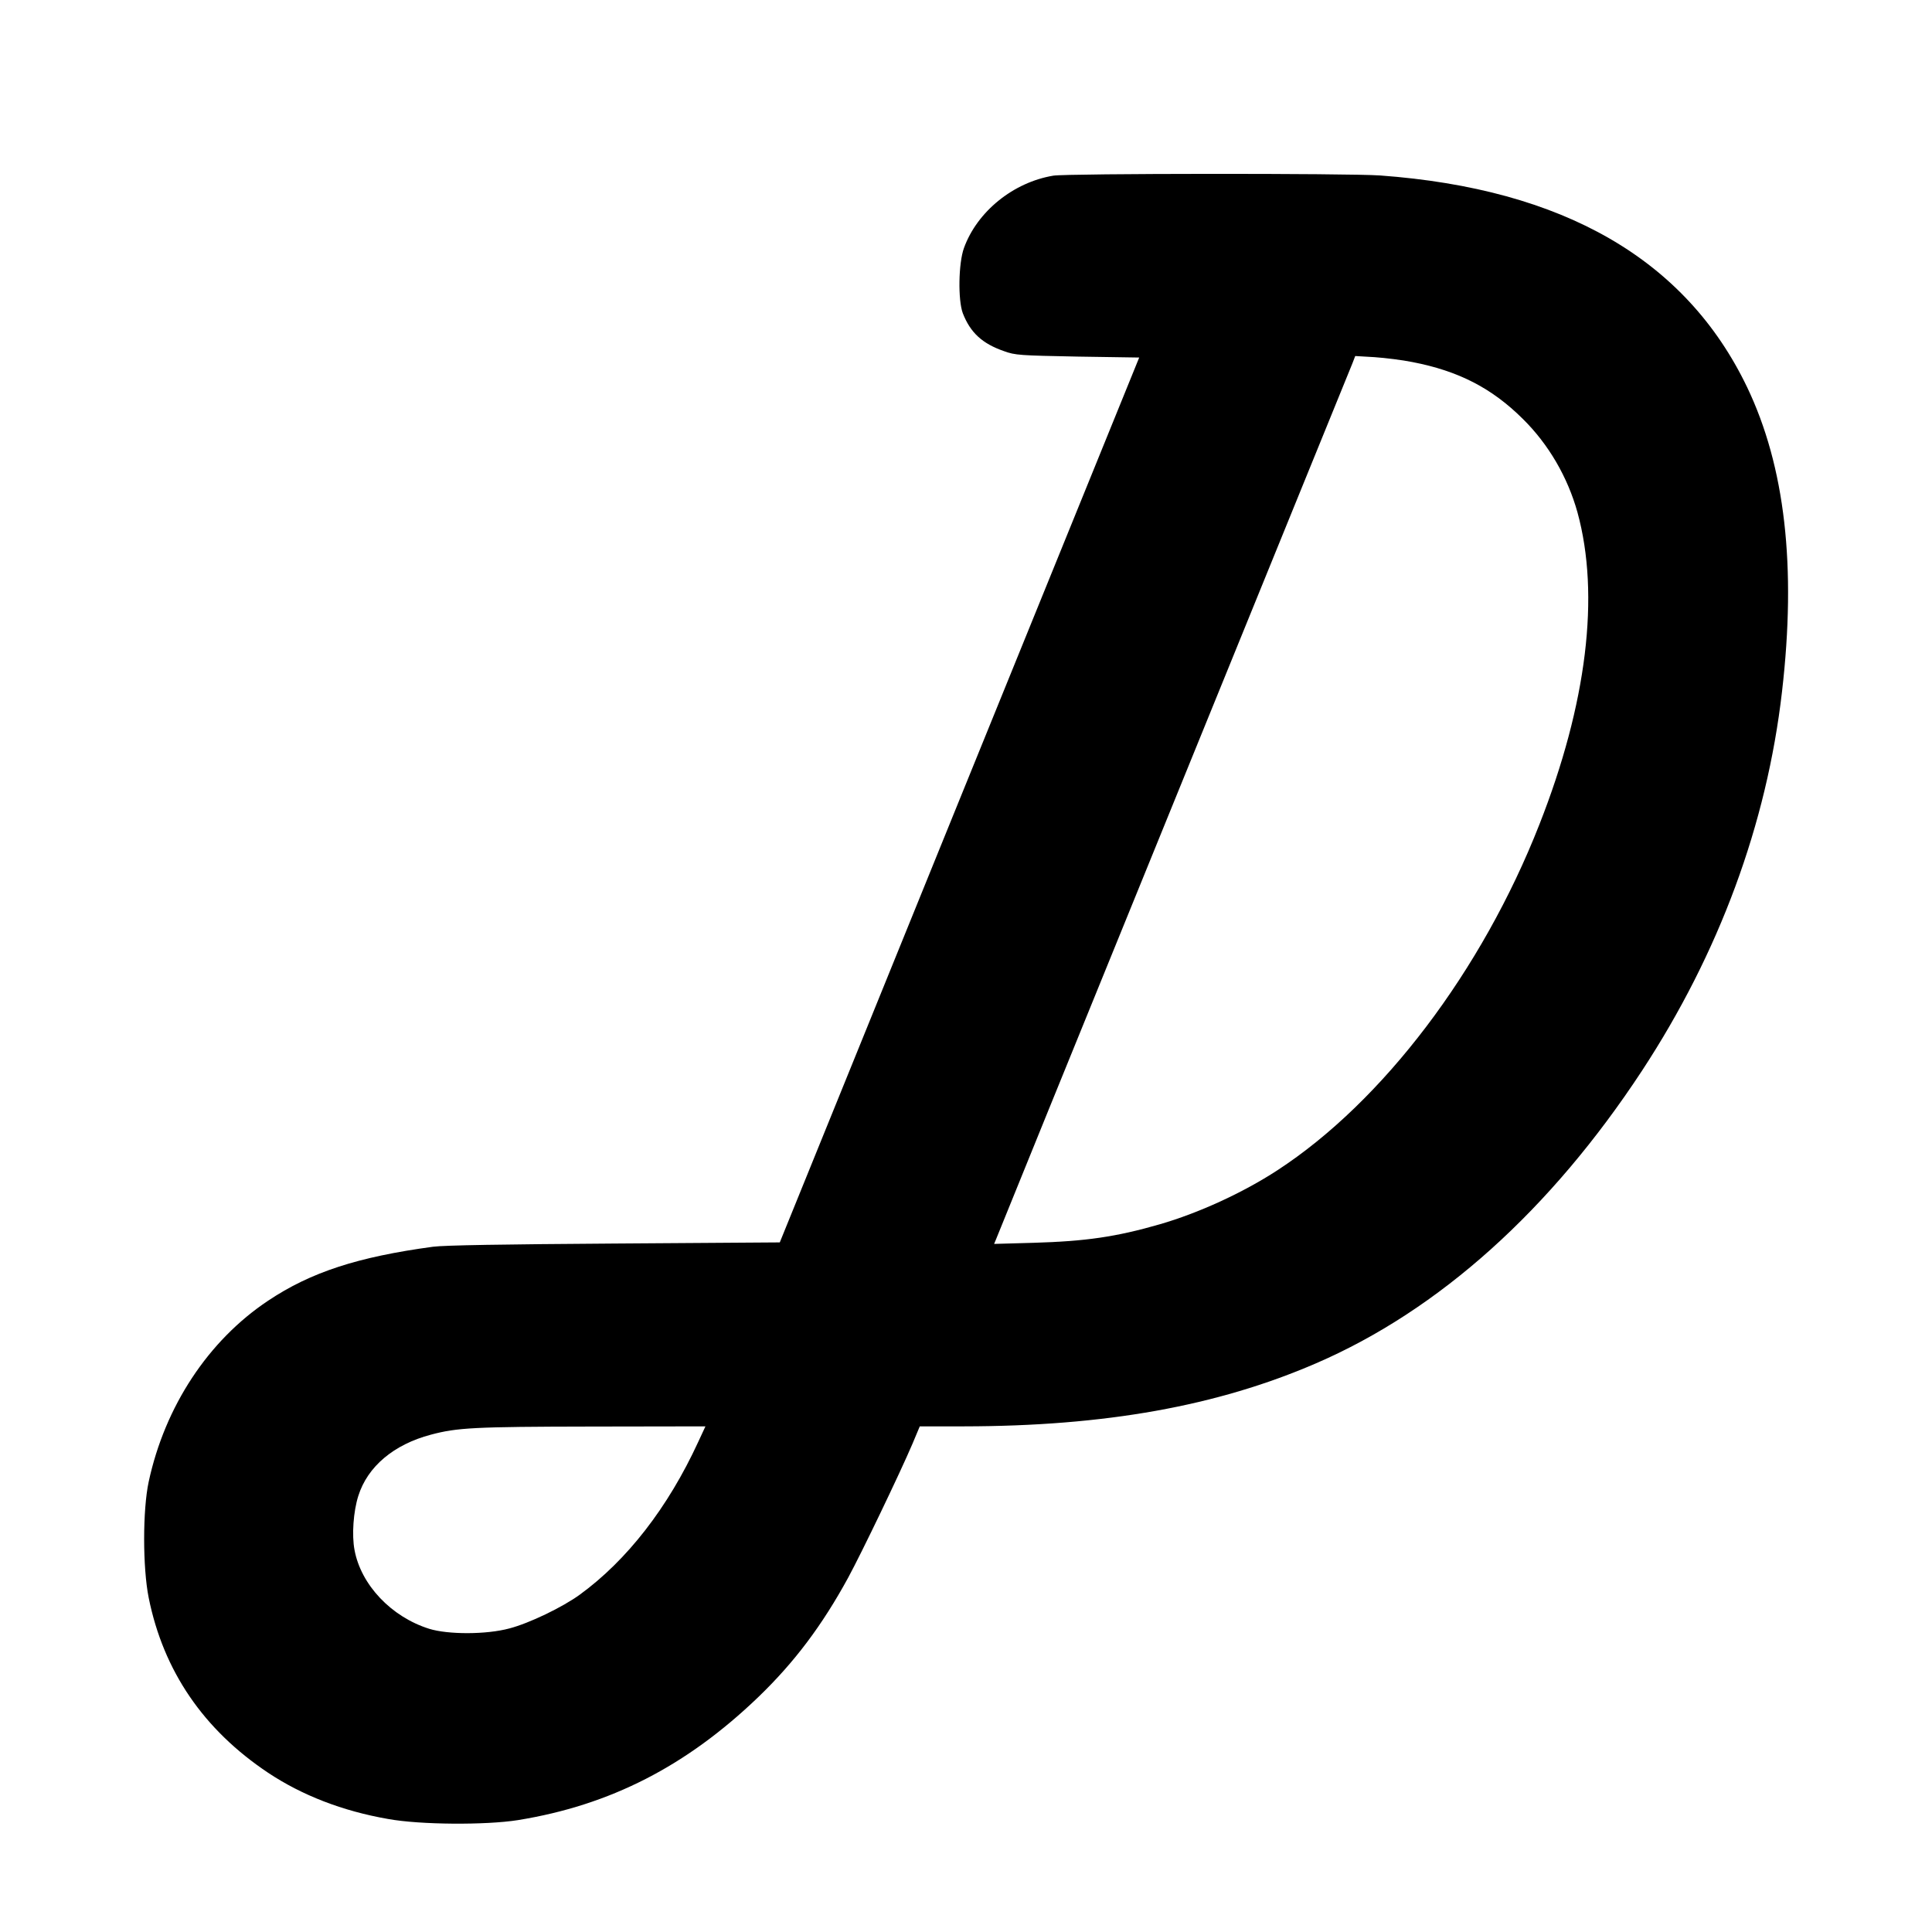
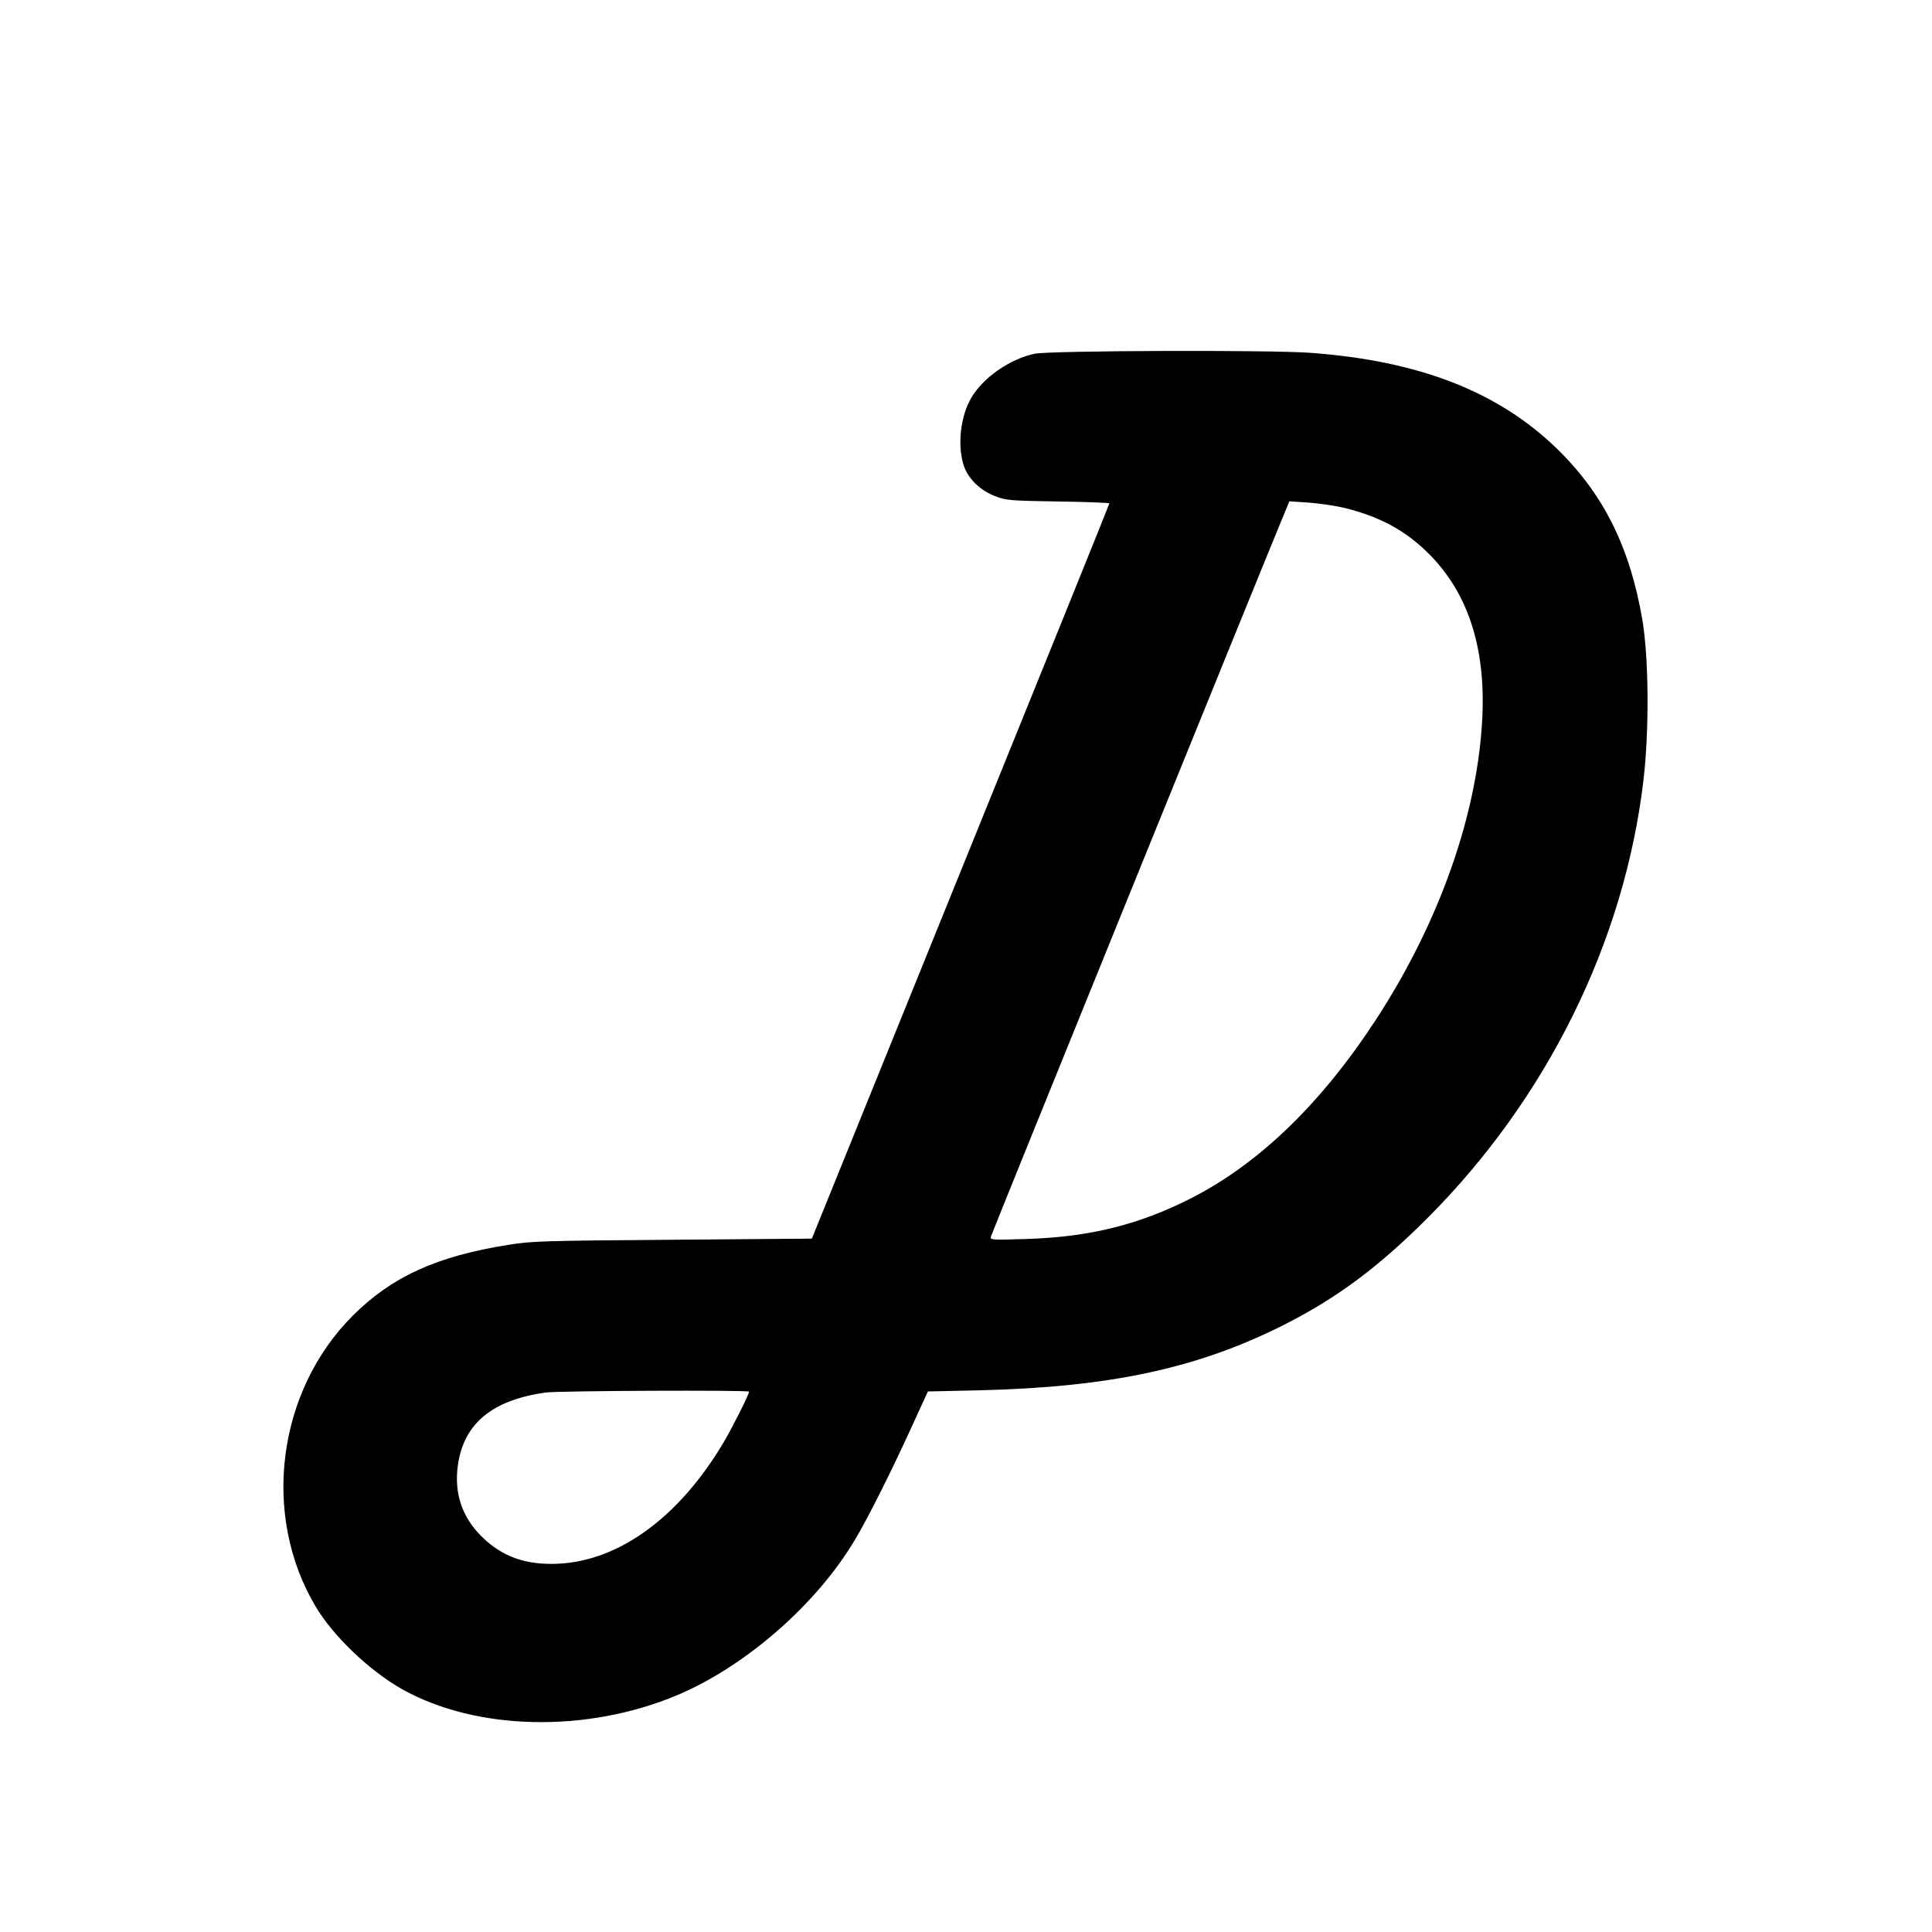
<svg xmlns="http://www.w3.org/2000/svg" version="1.0" width="1024pt" height="1024pt" viewBox="0 0 1024 1024" preserveAspectRatio="xMidYMid meet">
  <g transform="translate(0,1024) scale(0.1,-0.1)" fill="#000000" stroke="none">
-     <path d="M5583 9309 c-212 -35 -404 -190 -474 -384 -29 -80 -32 -275 -6 -345 40 -103 103 -161 218 -201 60 -22 84 -23 390 -29 l327 -5 -953 -2345 -952 -2345 -874 -6 c-594 -4 -903 -9 -964 -17 -399 -54 -648 -135 -874 -286 -317 -211 -547 -560 -633 -960 -32 -149 -32 -454 0 -614 78 -388 290 -699 633 -928 179 -119 394 -203 636 -245 170 -31 518 -33 688 -6 489 79 893 286 1274 652 191 184 338 379 477 634 71 131 273 551 340 708 l39 93 235 0 c747 1 1340 107 1865 334 653 282 1244 814 1728 1551 409 624 661 1306 742 2009 77 664 16 1194 -185 1614 -325 677 -973 1051 -1945 1122 -169 12 -1658 11 -1732 -1z m1903 -988 c244 -47 421 -138 585 -301 137 -135 238 -309 290 -496 120 -438 50 -1014 -202 -1654 -304 -775 -830 -1469 -1389 -1833 -184 -120 -419 -227 -623 -286 -232 -67 -394 -90 -665 -98 l-213 -6 10 24 c5 13 428 1055 941 2314 513 1260 939 2308 948 2329 l15 39 102 -6 c57 -4 147 -15 201 -26z m-3786 -5725 c-160 -347 -377 -626 -627 -808 -92 -67 -269 -152 -373 -179 -122 -33 -325 -33 -425 -2 -201 63 -362 233 -396 418 -15 79 -6 204 20 286 49 156 188 273 385 325 139 37 228 42 848 43 l607 1 -39 -84z" />
+     <path d="M5483 8365 c-133 -29 -273 -127 -336 -235 -55 -95 -73 -244 -41 -351 21 -72 87 -138 169 -169 56 -22 76 -24 333 -28 149 -2 272 -7 272 -10 0 -4 -355 -882 -789 -1952 l-788 -1945 -739 -6 c-685 -5 -749 -7 -870 -27 -379 -60 -617 -169 -823 -374 -402 -401 -487 -1058 -198 -1543 93 -157 287 -342 460 -439 394 -220 979 -232 1458 -30 364 154 742 485 944 829 70 118 188 354 296 590 l87 190 273 6 c699 17 1164 118 1624 352 279 143 493 303 751 561 633 634 1042 1462 1144 2315 32 268 29 651 -5 855 -66 387 -207 669 -454 909 -313 303 -732 465 -1306 507 -219 16 -1385 12 -1462 -5z m1651 -819 c185 -47 318 -120 440 -242 205 -206 299 -490 283 -859 -23 -512 -225 -1089 -564 -1609 -289 -443 -616 -760 -976 -945 -278 -142 -542 -208 -881 -218 -182 -6 -189 -5 -184 13 4 16 1422 3511 1541 3798 l41 99 103 -7 c56 -4 145 -17 197 -30z m-3164 -4682 c0 -15 -84 -182 -133 -266 -234 -396 -552 -630 -877 -646 -172 -8 -297 36 -406 143 -106 104 -148 232 -127 380 31 219 180 343 461 384 65 10 1082 14 1082 5z" />
  </g>
</svg>
